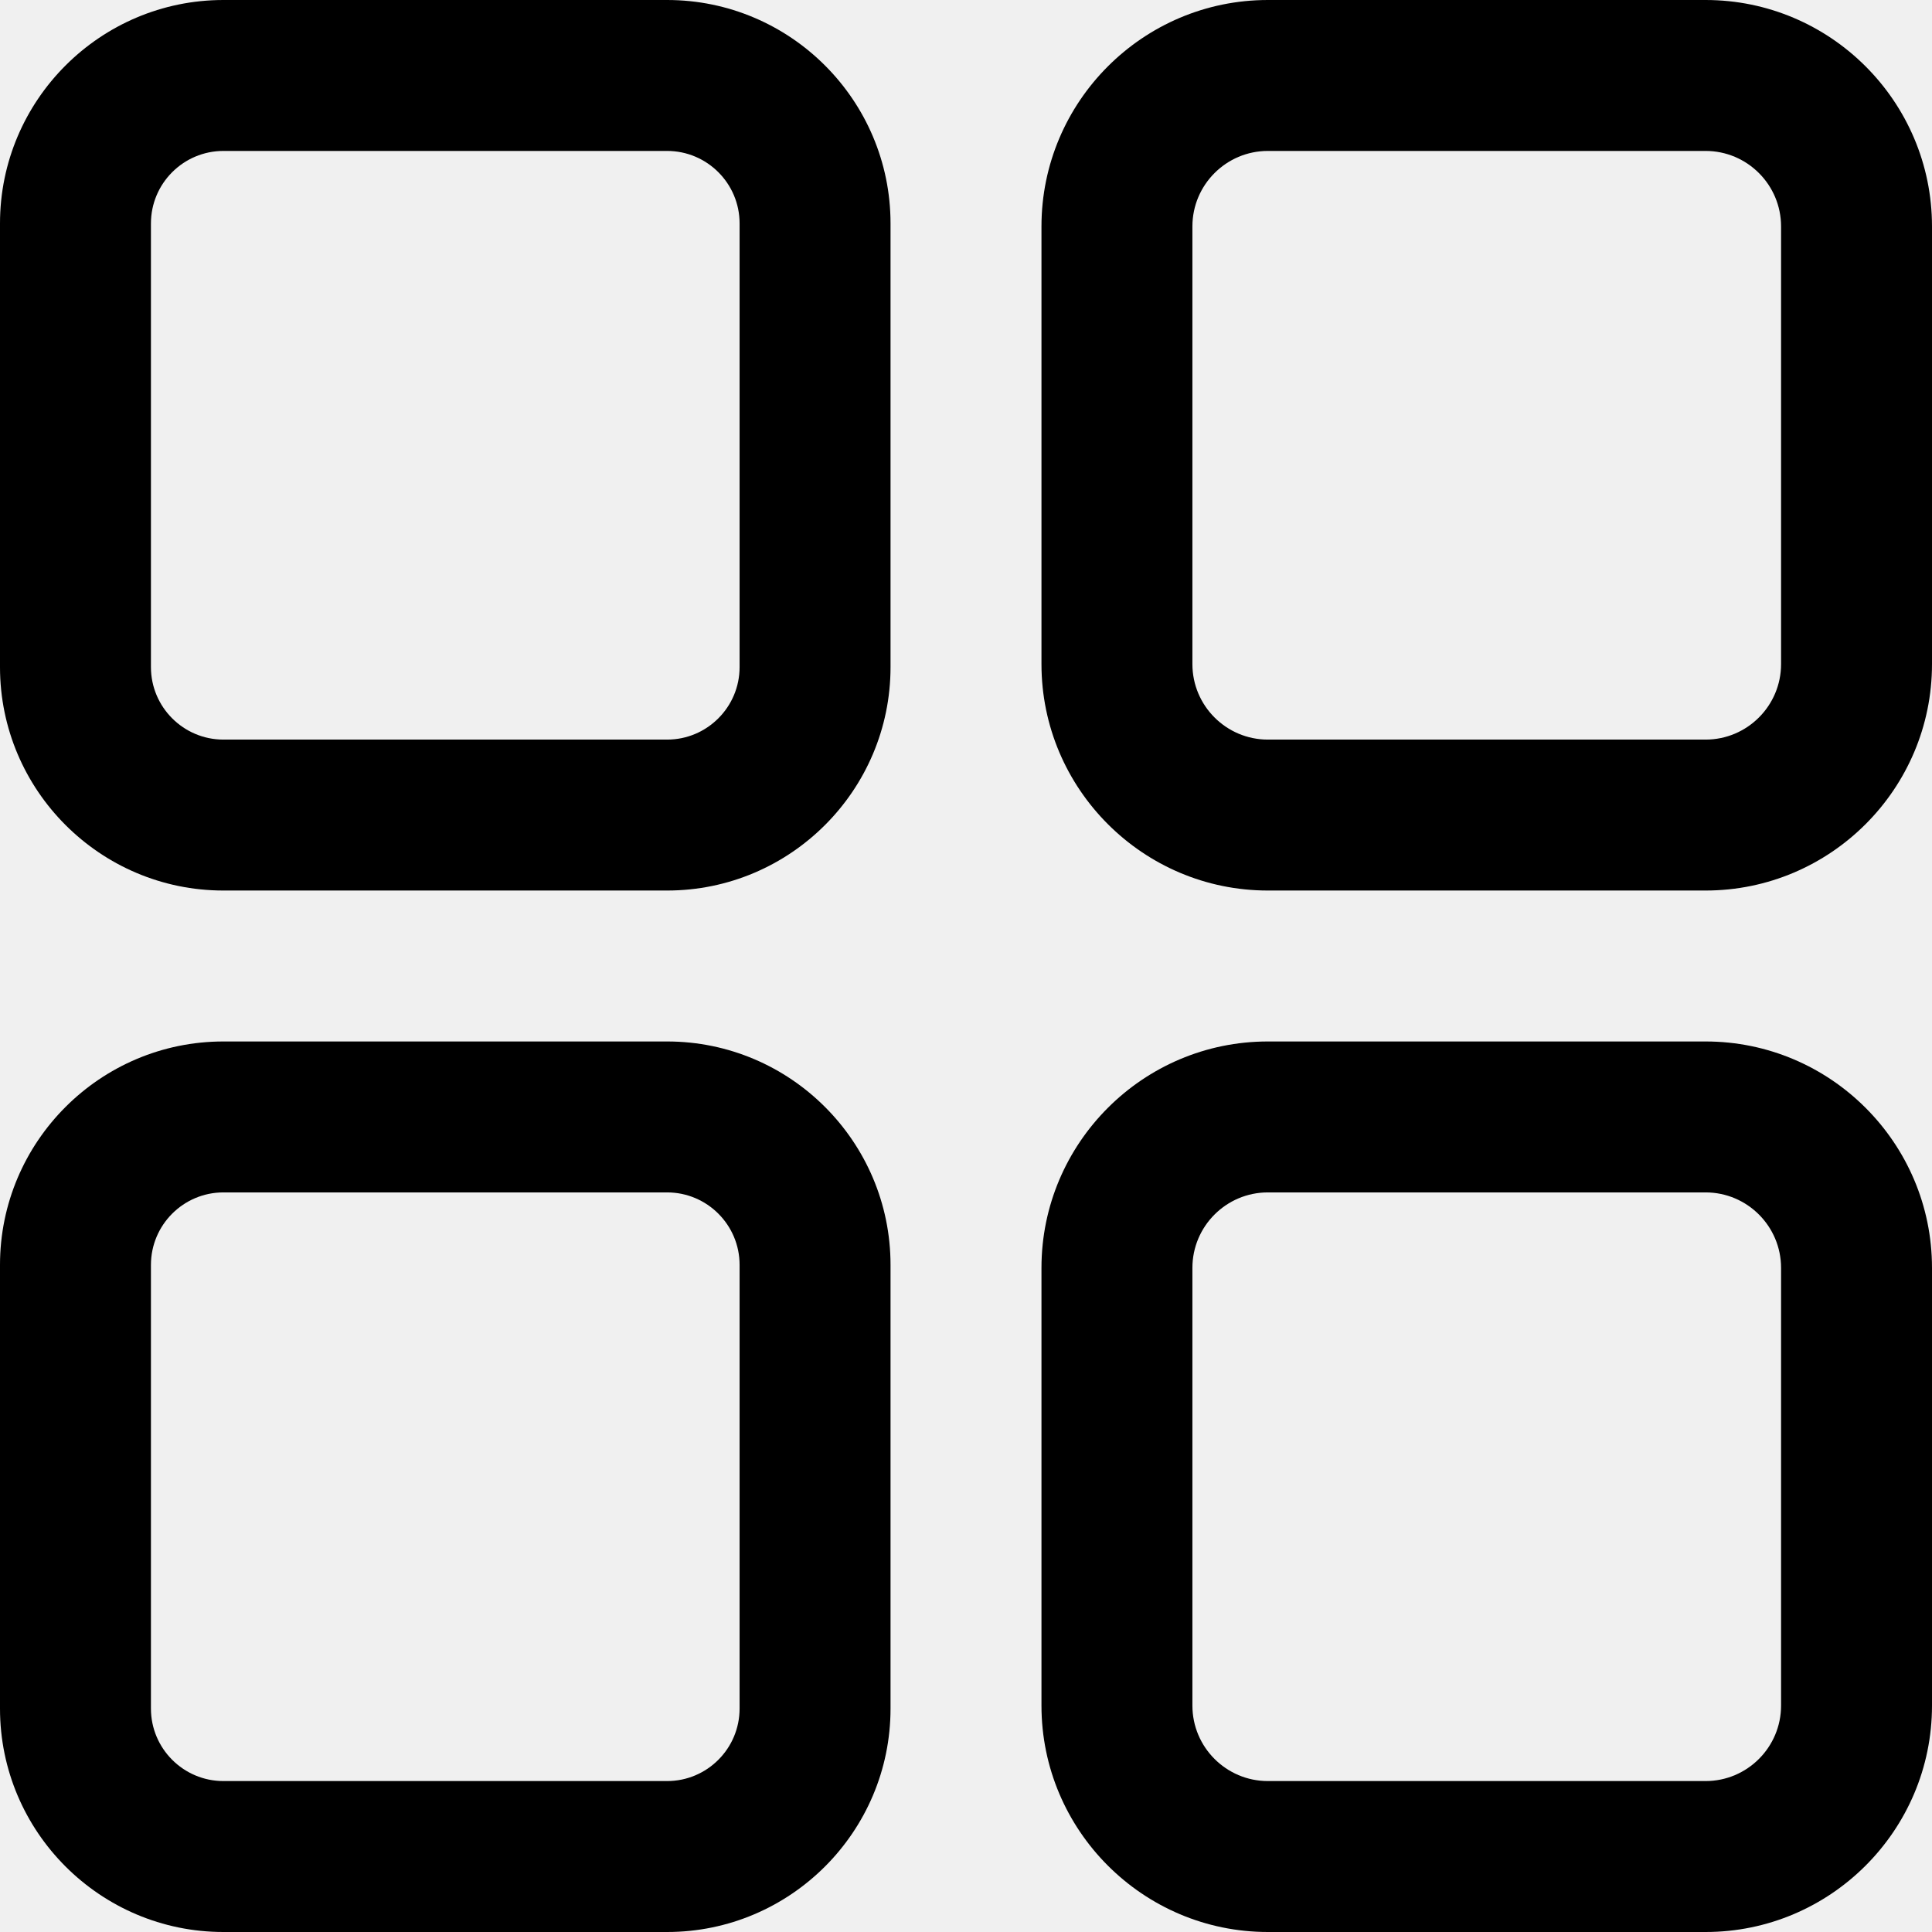
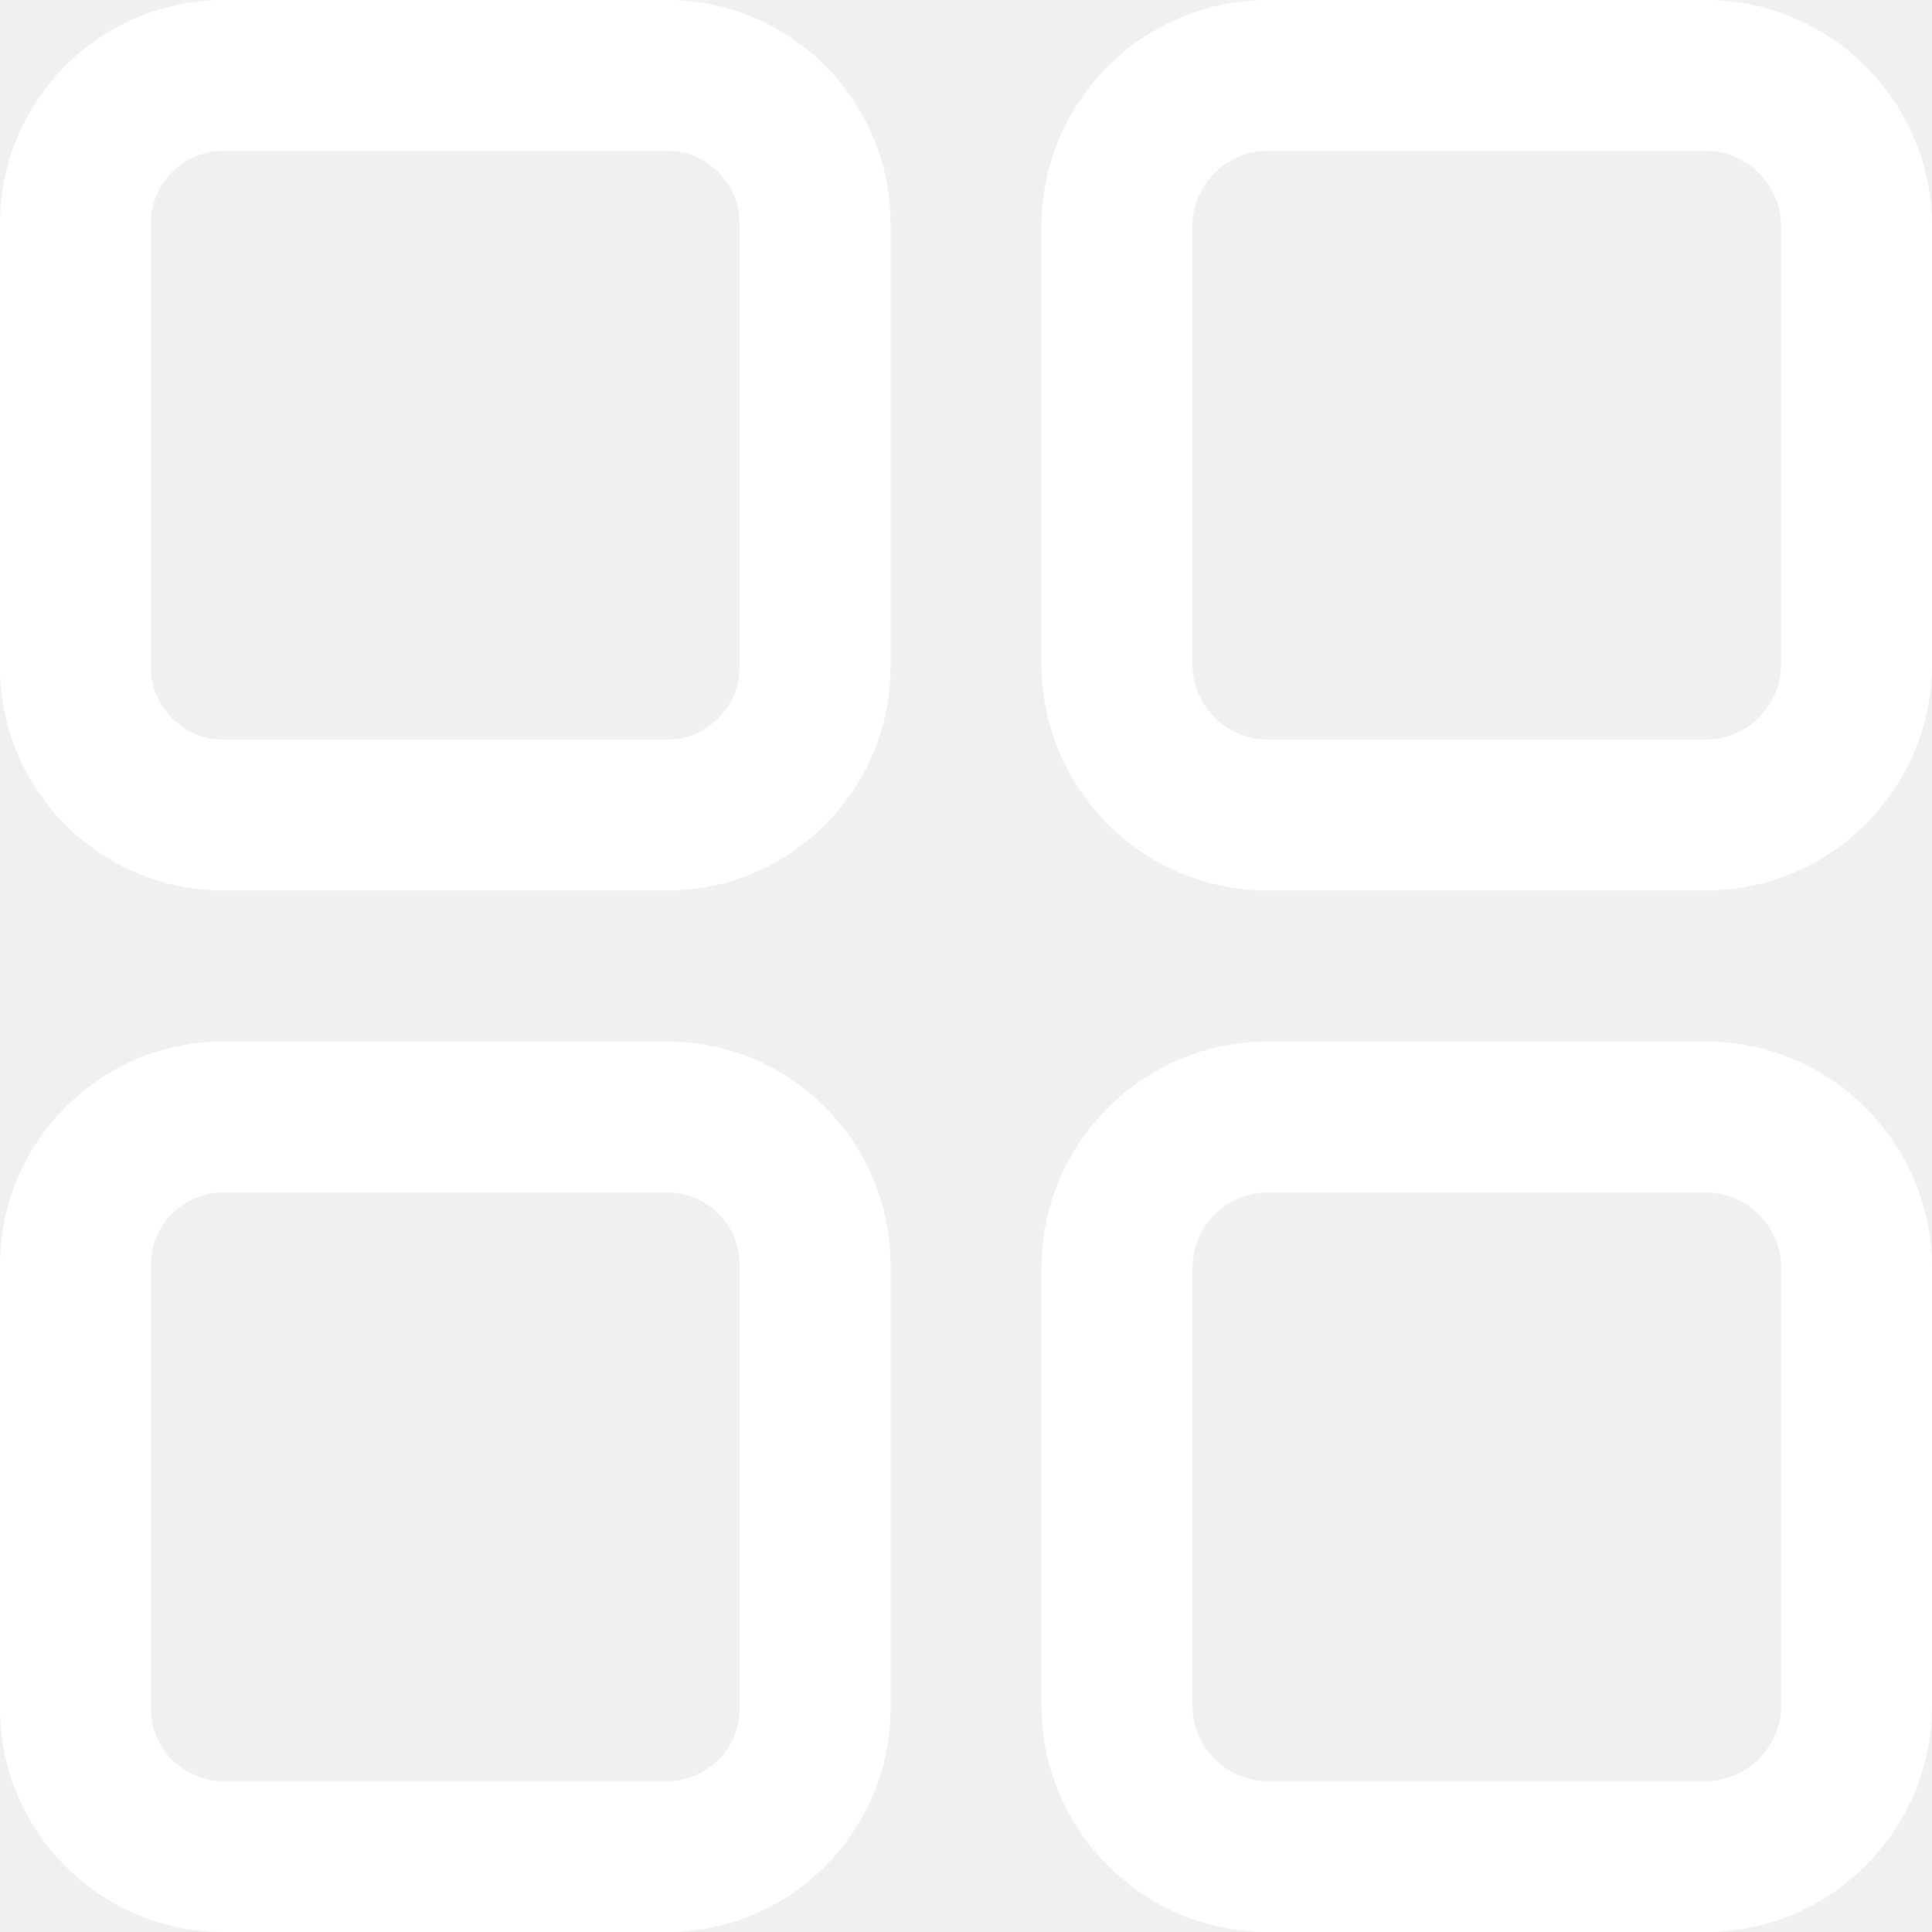
<svg xmlns="http://www.w3.org/2000/svg" version="1.1" id="Capa_1" x="0px" y="0px" viewBox="0 0 512 512" style="enable-background:new 0 0 512 512;" xml:space="preserve">
+   <style type="text/css">
+ 	.st0{fill:#FFFFFF;}
+ </style>
  <g>
    <g>
-       <path d="M176.792,0H59.208C26.561,0,0,26.561,0,59.208v117.584C0,209.439,26.561,236,59.208,236h117.584    C209.439,236,236,209.439,236,176.792V59.208C236,26.561,209.439,0,176.792,0z M196,176.792c0,10.591-8.617,19.208-19.208,19.208    H59.208C48.617,196,40,187.383,40,176.792V59.208C40,48.617,48.617,40,59.208,40h117.584C187.383,40,196,48.617,196,59.208    V176.792z" />
+       <path class="st0" d="M176.8,0H59.2C26.6,0,0,26.6,0,59.2v117.6C0,209.4,26.6,236,59.2,236h117.6c32.6,0,59.2-26.6,59.2-59.2V59.2    C236,26.6,209.4,0,176.8,0z M196,176.8c0,10.6-8.6,19.2-19.2,19.2H59.2c-10.6,0-19.2-8.6-19.2-19.2V59.2C40,48.6,48.6,40,59.2,40    h117.6c10.6,0,19.2,8.6,19.2,19.2V176.8z" />
    </g>
  </g>
  <g>
    <g>
-       <path d="M452,0H336c-33.084,0-60,26.916-60,60v116c0,33.084,26.916,60,60,60h116c33.084,0,60-26.916,60-60V60    C512,26.916,485.084,0,452,0z M472,176c0,11.028-8.972,20-20,20H336c-11.028,0-20-8.972-20-20V60c0-11.028,8.972-20,20-20h116    c11.028,0,20,8.972,20,20V176z" />
+       <path class="st0" d="M452,0H336c-33.1,0-60,26.9-60,60v116c0,33.1,26.9,60,60,60h116c33.1,0,60-26.9,60-60V60    C512,26.9,485.1,0,452,0z M472,176c0,11-9,20-20,20H336c-11,0-20-9-20-20V60c0-11,9-20,20-20h116c11,0,20,9,20,20V176z" />
    </g>
  </g>
  <g>
    <g>
-       <path d="M176.792,276H59.208C26.561,276,0,302.561,0,335.208v117.584C0,485.439,26.561,512,59.208,512h117.584    C209.439,512,236,485.439,236,452.792V335.208C236,302.561,209.439,276,176.792,276z M196,452.792    c0,10.591-8.617,19.208-19.208,19.208H59.208C48.617,472,40,463.383,40,452.792V335.208C40,324.617,48.617,316,59.208,316h117.584    c10.591,0,19.208,8.617,19.208,19.208V452.792z" />
+       <path class="st0" d="M176.8,276H59.2C26.6,276,0,302.6,0,335.2v117.6C0,485.4,26.6,512,59.2,512h117.6c32.6,0,59.2-26.6,59.2-59.2    V335.2C236,302.6,209.4,276,176.8,276z M196,452.8c0,10.6-8.6,19.2-19.2,19.2H59.2c-10.6,0-19.2-8.6-19.2-19.2V335.2    c0-10.6,8.6-19.2,19.2-19.2h117.6c10.6,0,19.2,8.6,19.2,19.2V452.8z" />
    </g>
  </g>
  <g>
    <g>
-       <path d="M452,276H336c-33.084,0-60,26.916-60,60v116c0,33.084,26.916,60,60,60h116c33.084,0,60-26.916,60-60V336    C512,302.916,485.084,276,452,276z M472,452c0,11.028-8.972,20-20,20H336c-11.028,0-20-8.972-20-20V336c0-11.028,8.972-20,20-20    h116c11.028,0,20,8.972,20,20V452z" />
+       <path class="st0" d="M452,276H336c-33.1,0-60,26.9-60,60v116c0,33.1,26.9,60,60,60h116c33.1,0,60-26.9,60-60V336    C512,302.9,485.1,276,452,276z M472,452c0,11-9,20-20,20H336c-11,0-20-9-20-20V336c0-11,9-20,20-20h116c11,0,20,9,20,20V452z" />
    </g>
  </g>
-   <g>
- </g>
-   <g>
- </g>
-   <g>
- </g>
-   <g>
- </g>
-   <g>
- </g>
-   <g>
- </g>
-   <g>
- </g>
-   <g>
- </g>
-   <g>
- </g>
-   <g>
- </g>
-   <g>
- </g>
-   <g>
- </g>
-   <g>
- </g>
-   <g>
- </g>
-   <g>
- </g>
</svg>
